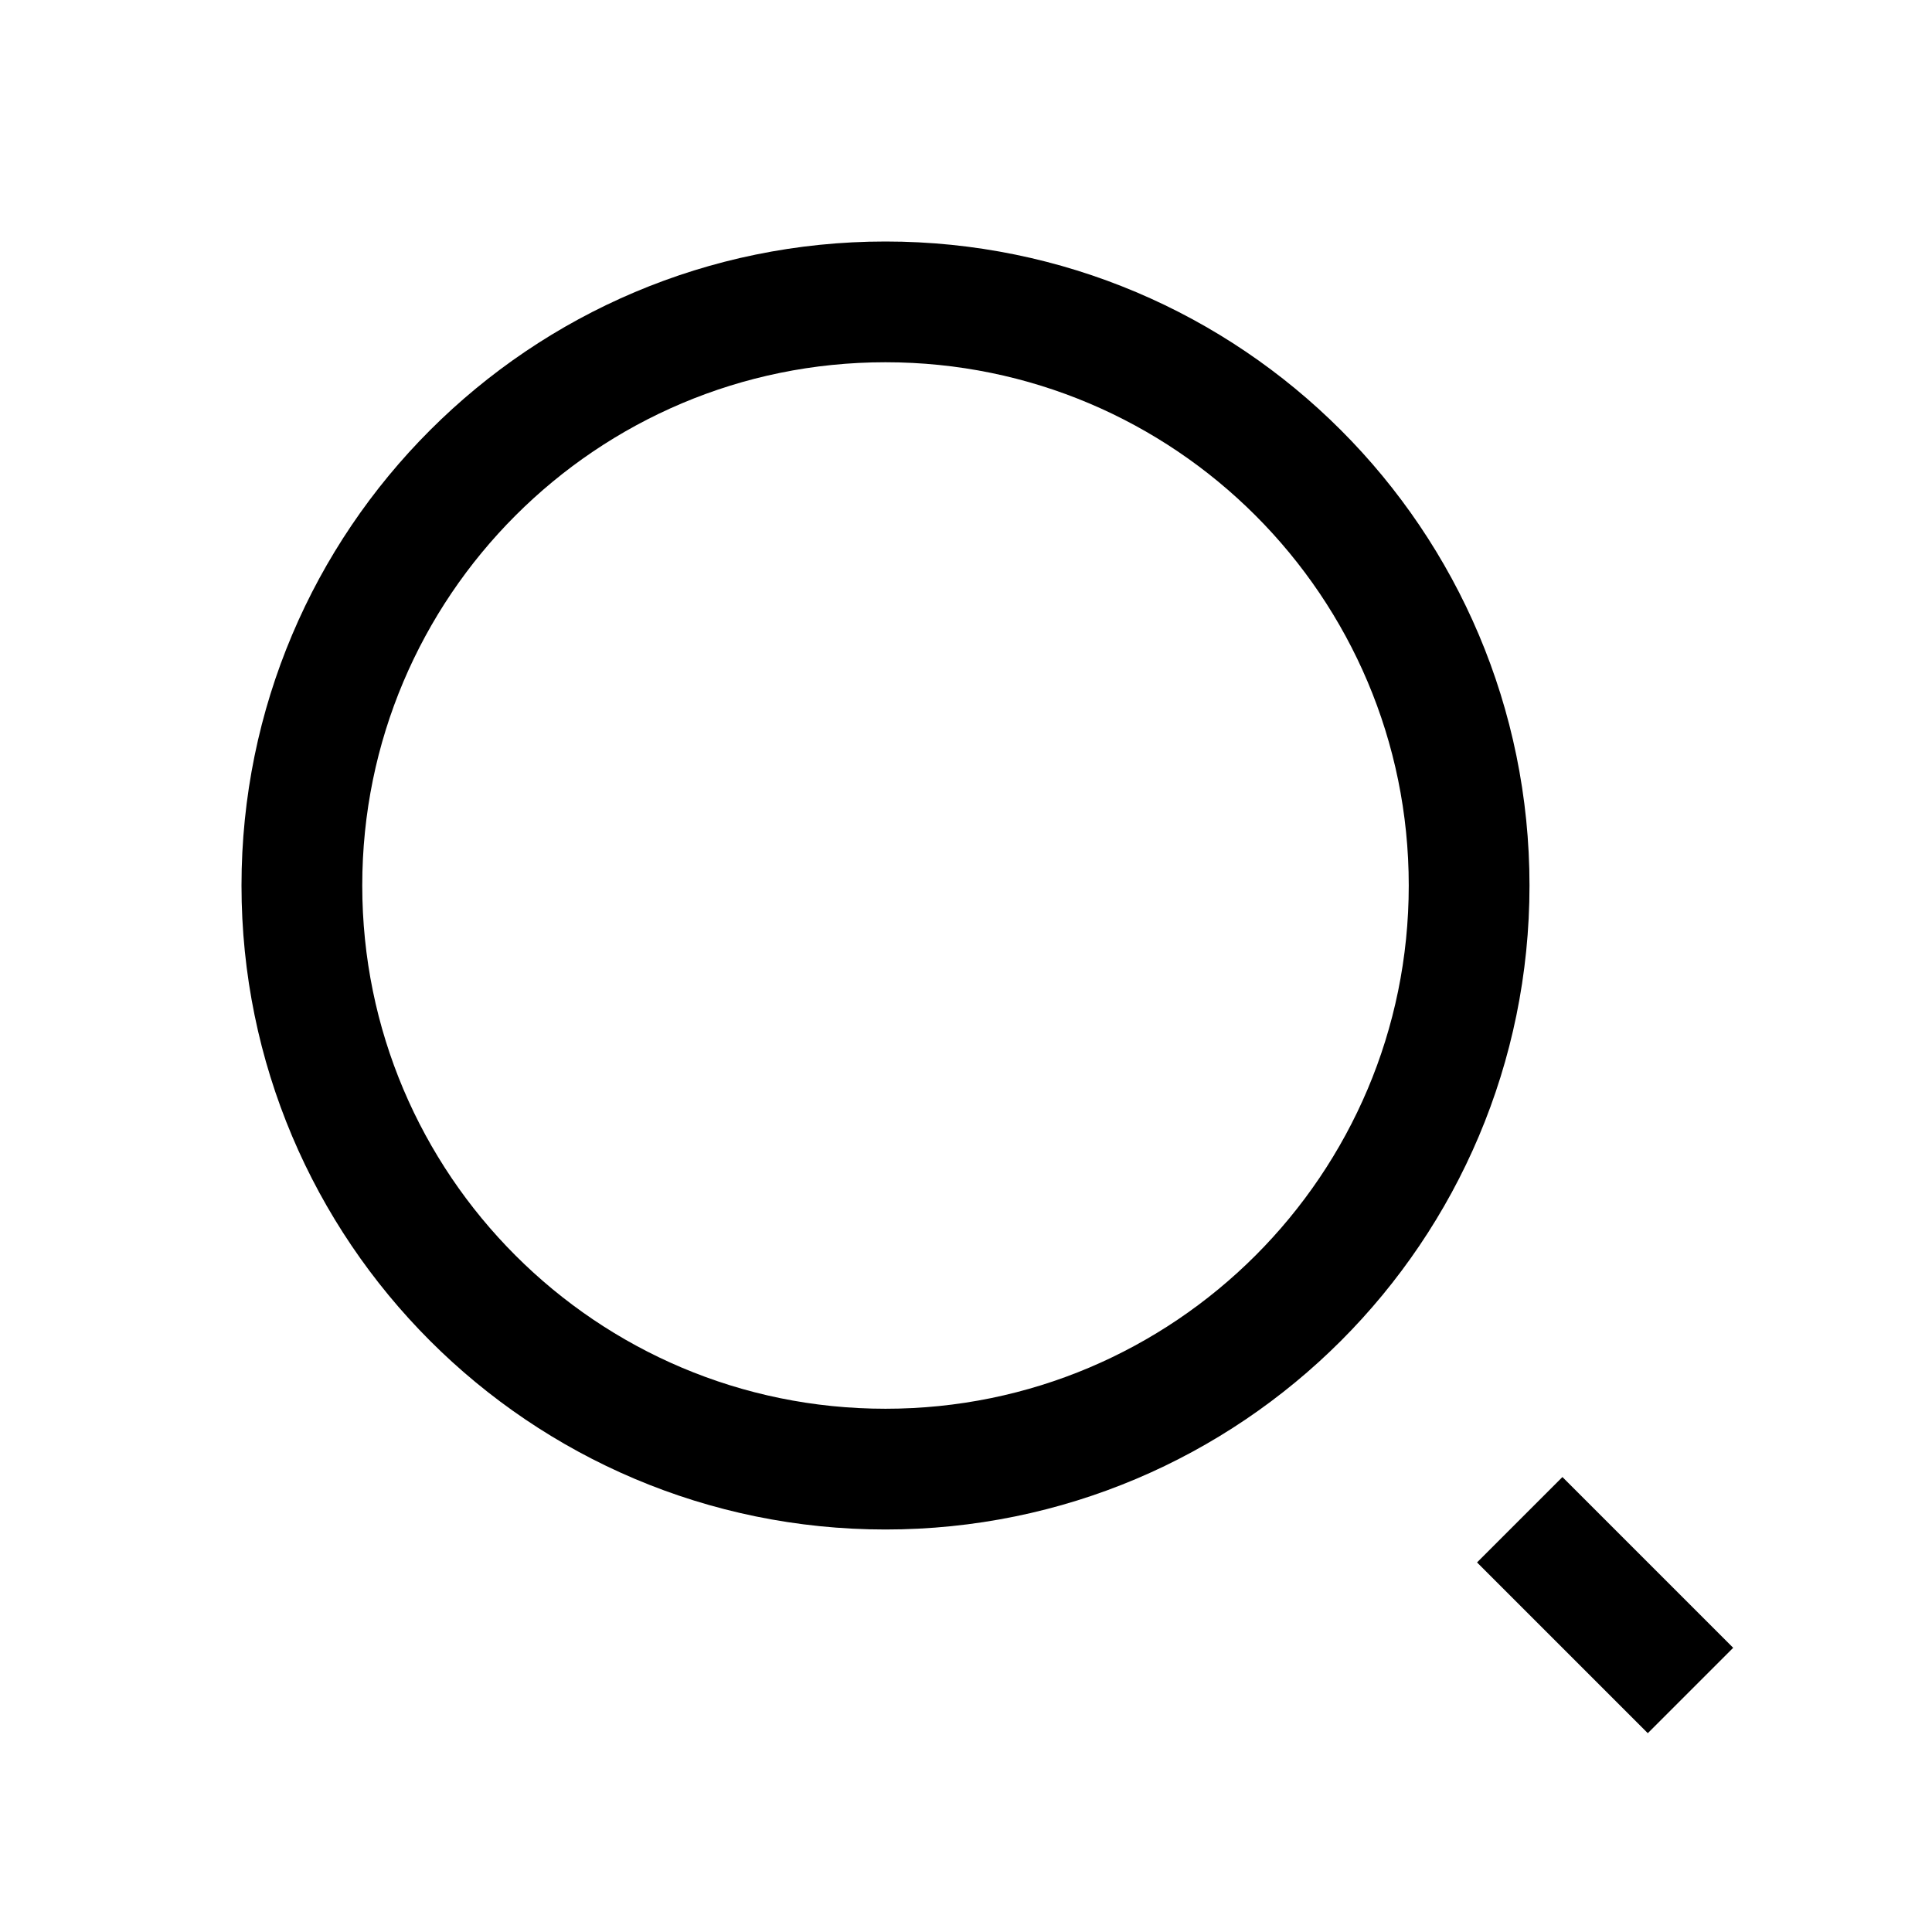
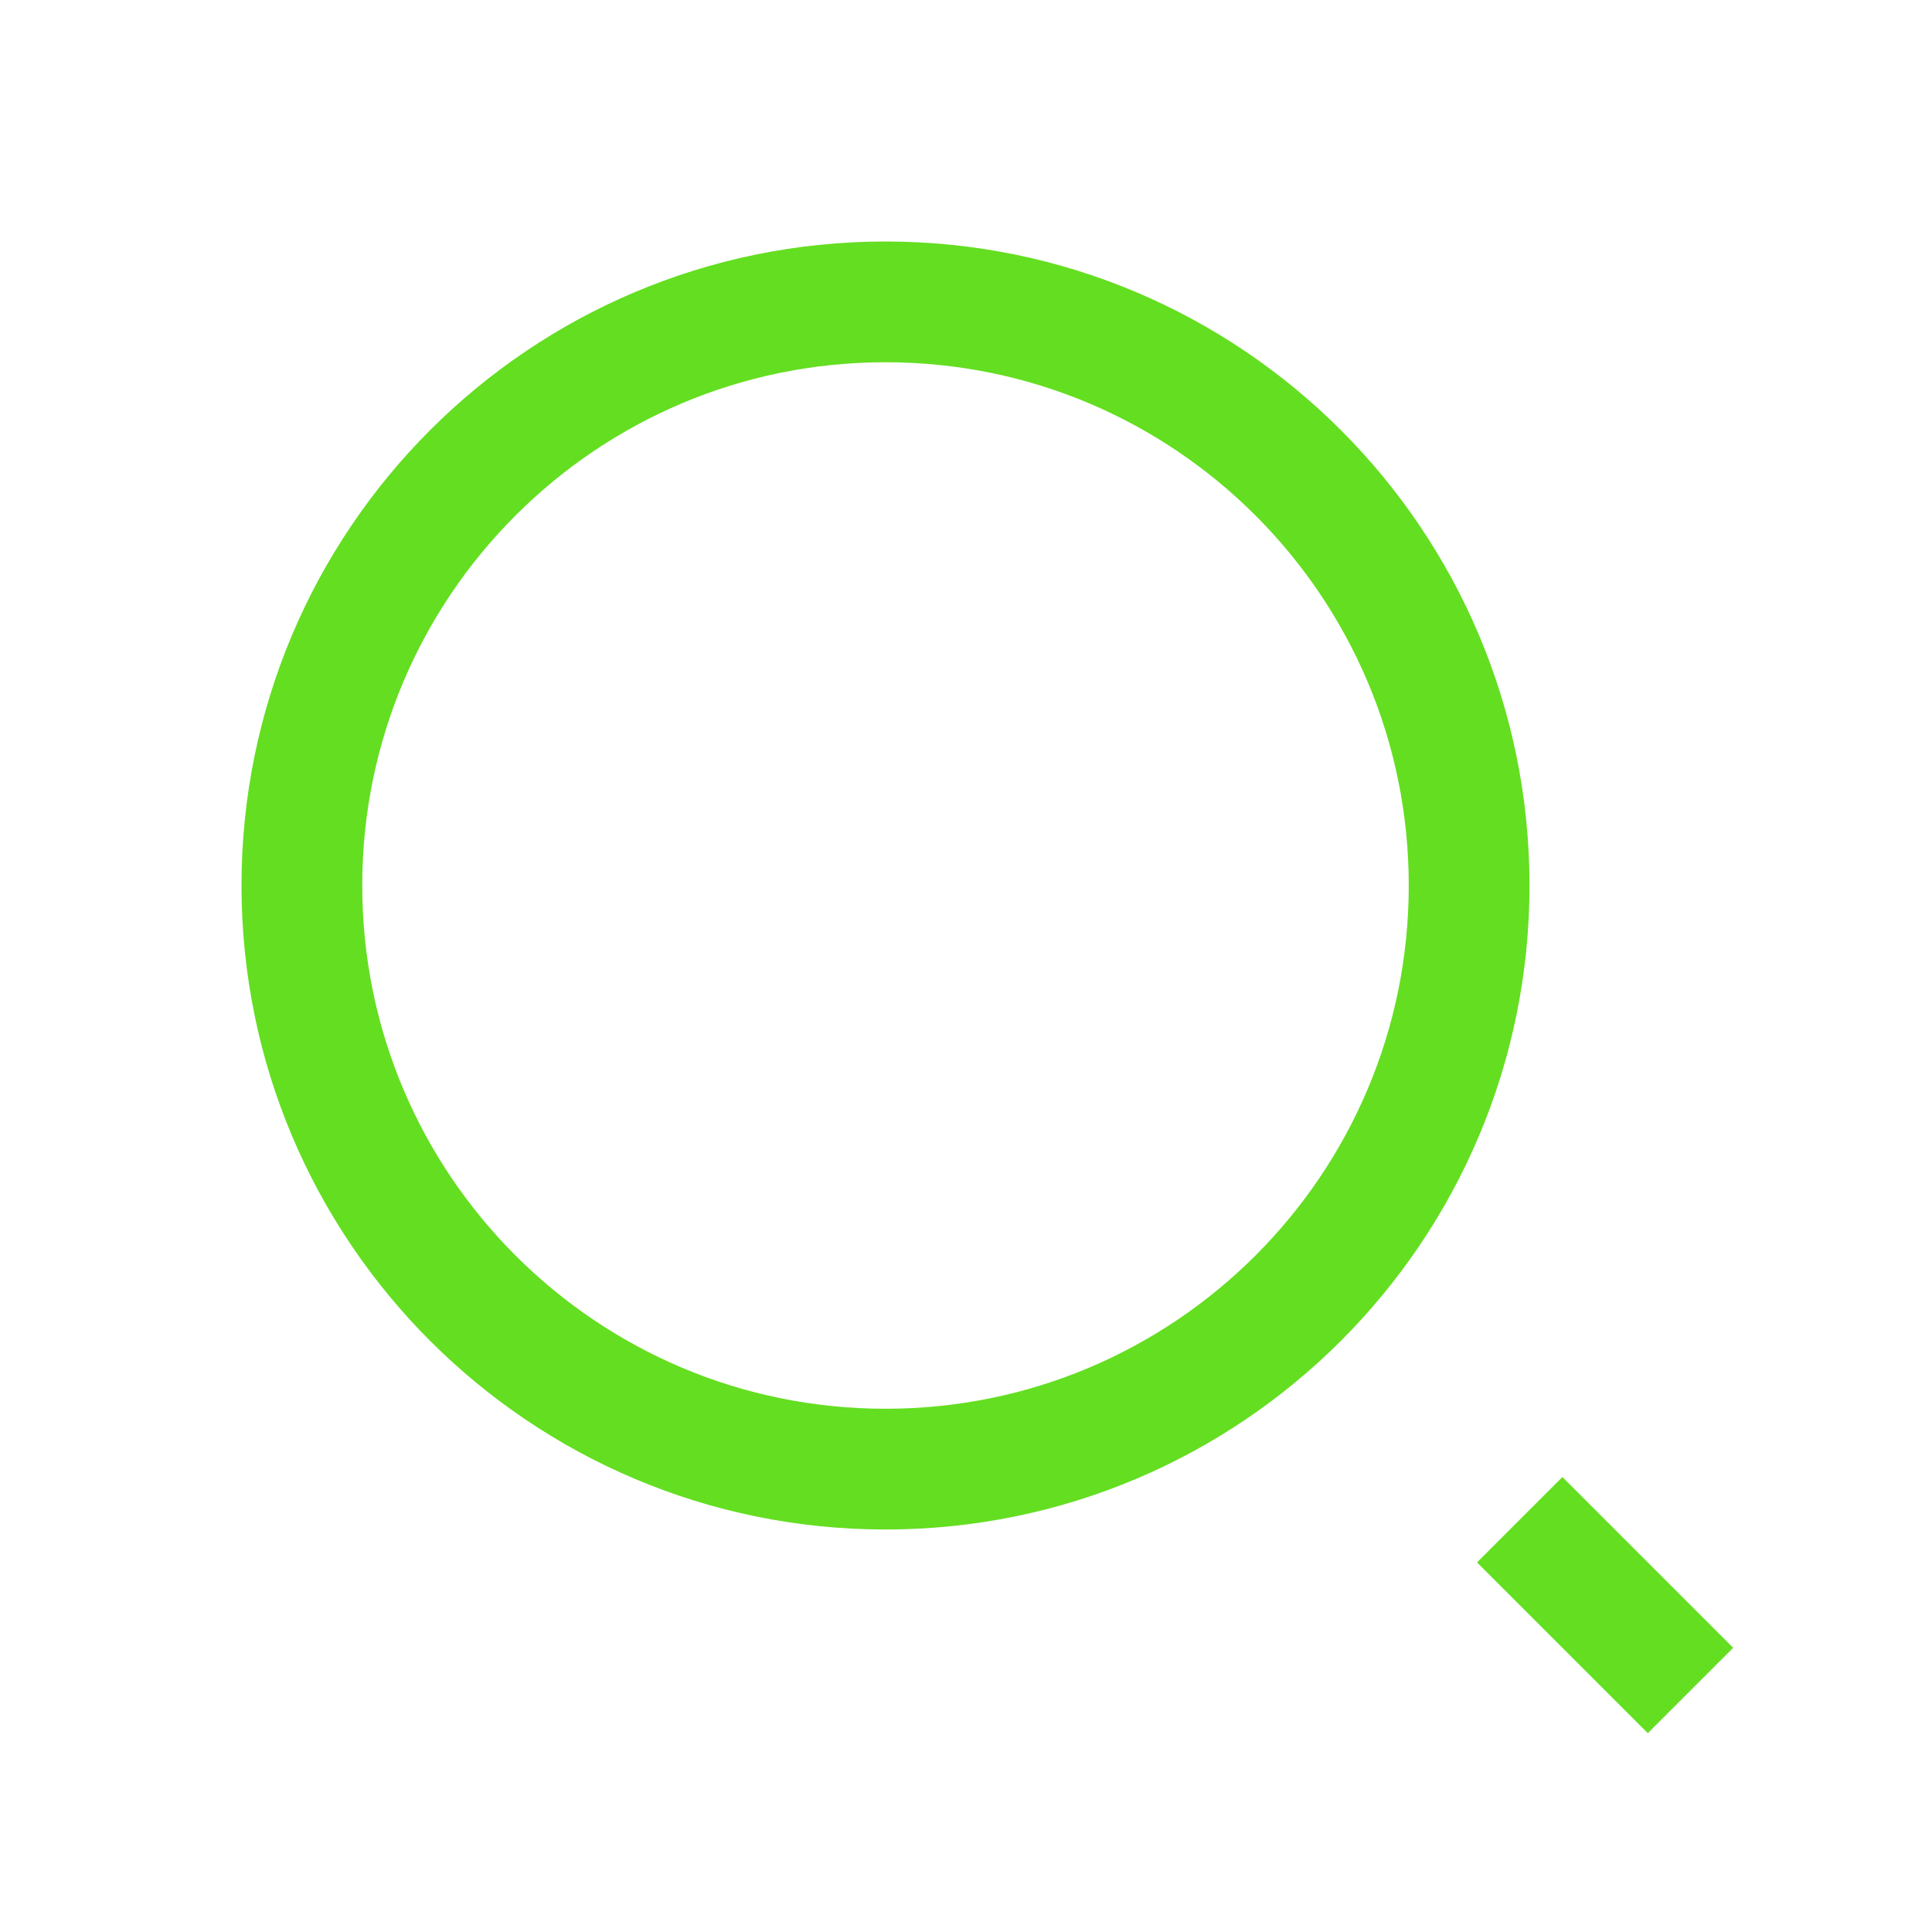
<svg xmlns="http://www.w3.org/2000/svg" width="24" height="24" viewBox="0 0 24 24" fill="none">
-   <circle cx="11" cy="11" r="7.25" stroke="black" stroke-width="1.5" />
-   <path d="M21 21L17 17" stroke="black" stroke-width="1.5" stroke-dasharray="3 3" />
+   <circle cx="11" cy="11" r="7.25" stroke="#64de21" stroke-width="1.5" />
+   <path d="M21 21L17 17" stroke="#64de21" stroke-width="1.5" stroke-dasharray="3 3" />
</svg>
